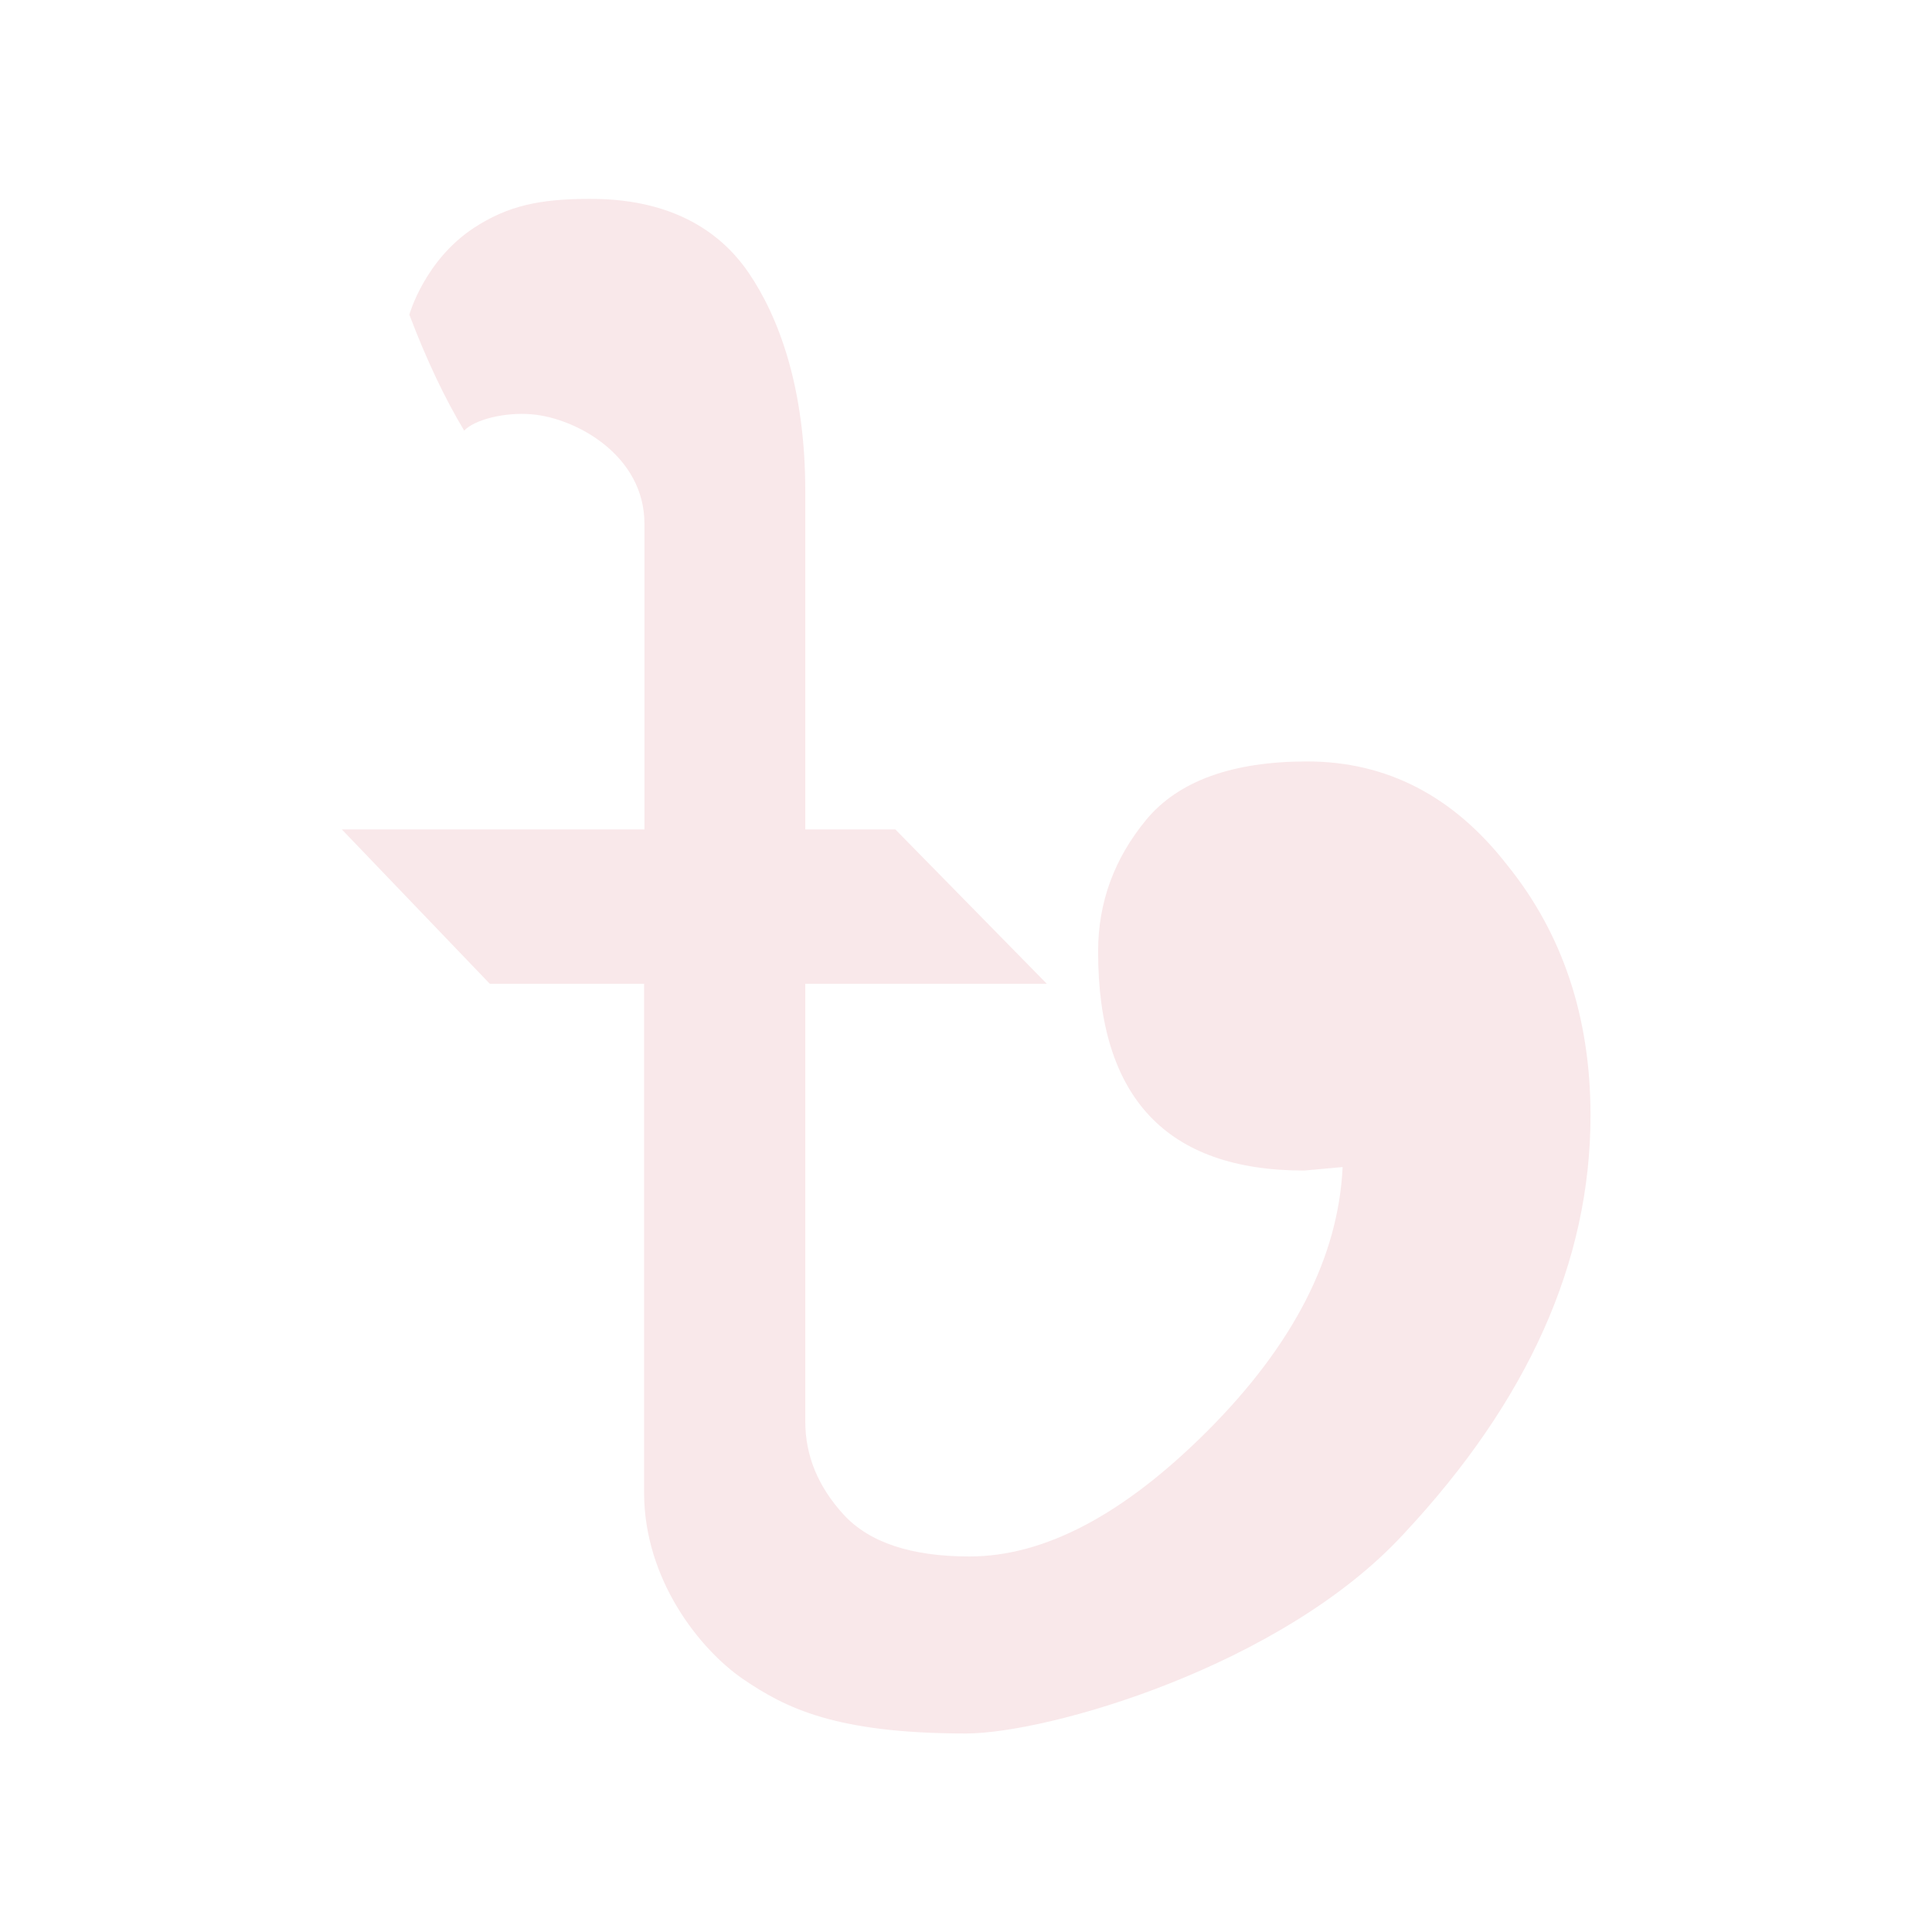
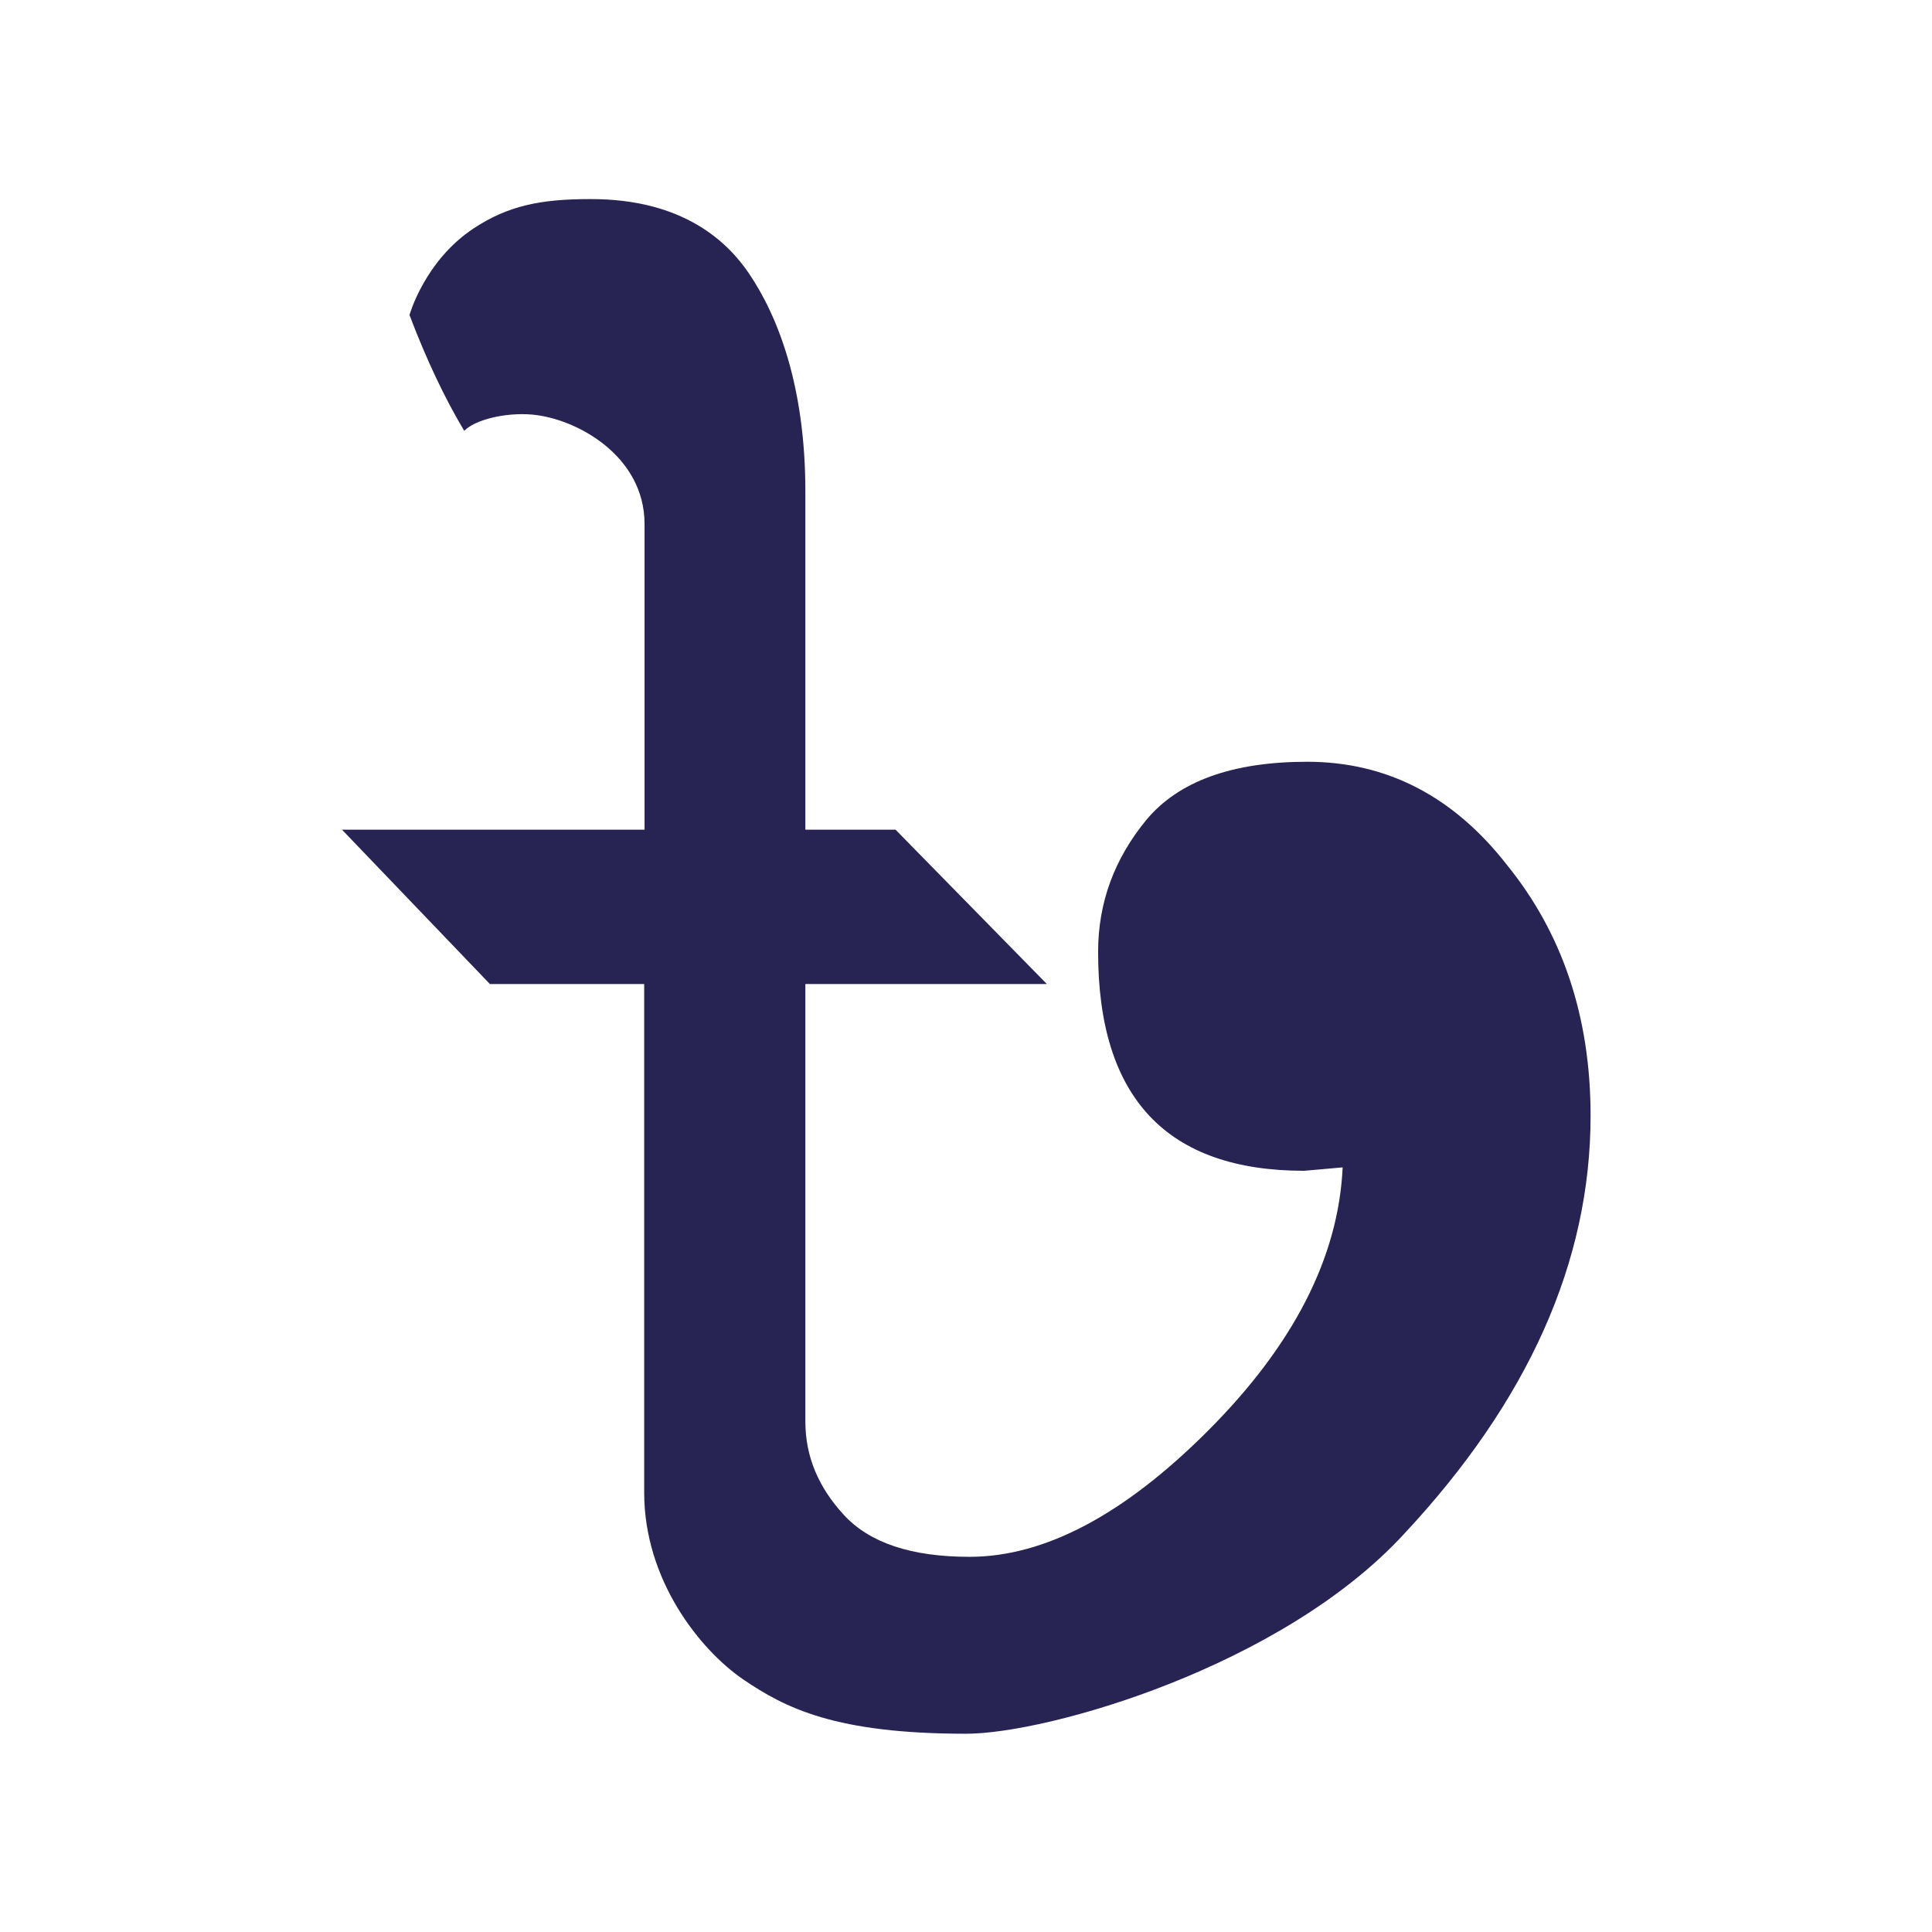
- <svg xmlns="http://www.w3.org/2000/svg" width="16" height="16" viewBox="0 0 16 16" fill="#F9E8EA">
-   <path d="M6.2 2.259C6.447 2.622 6.669 3.206 6.669 4.069V6.869H7.415L8.669 8.147H6.669V11.772C6.669 12.056 6.775 12.312 6.987 12.544C7.2 12.775 7.547 12.89 8.028 12.89C8.65 12.89 9.306 12.544 10 11.85C10.709 11.14 11.084 10.412 11.119 9.665L10.8 9.694C9.662 9.694 9.094 9.091 9.094 7.881C9.094 7.472 9.228 7.109 9.494 6.787C9.759 6.469 10.203 6.306 10.825 6.306C11.481 6.306 12.034 6.59 12.478 7.159C12.94 7.728 13.172 8.422 13.172 9.237C13.172 10.447 12.656 11.6 11.625 12.703C10.612 13.803 8.675 14.356 8 14.356C6.919 14.356 6.503 14.144 6.15 13.903C5.797 13.659 5.334 13.084 5.334 12.359V8.147H4.056L2.831 6.869H5.337V4.337C5.337 3.772 4.772 3.462 4.403 3.431C4.178 3.412 3.931 3.475 3.844 3.566C3.684 3.3 3.531 2.978 3.39 2.606C3.39 2.606 3.515 2.156 3.925 1.887C4.206 1.703 4.472 1.647 4.884 1.647C5.669 1.644 6.031 2.012 6.2 2.259Z" fill="#F9E8EA" />
+ <svg xmlns="http://www.w3.org/2000/svg" width="21" height="21" viewBox="0 0 21 21" fill="none">
+   <g id="Frame">
+     <g id="Group">
+       <path id="Vector" d="M8.138 2.968C8.462 3.444 8.754 4.211 8.754 5.343V9.018H9.734L11.379 10.696H8.754V15.453C8.754 15.827 8.893 16.163 9.172 16.466C9.451 16.77 9.906 16.922 10.538 16.922C11.354 16.922 12.215 16.466 13.126 15.556C14.057 14.625 14.549 13.669 14.594 12.689L14.176 12.726C12.683 12.726 11.936 11.934 11.936 10.347C11.936 9.81 12.113 9.334 12.461 8.911C12.81 8.493 13.392 8.28 14.209 8.28C15.07 8.28 15.796 8.653 16.378 9.399C16.985 10.146 17.289 11.056 17.289 12.127C17.289 13.714 16.612 15.228 15.259 16.676C13.93 18.119 11.387 18.845 10.501 18.845C9.082 18.845 8.536 18.567 8.073 18.251C7.609 17.931 7.002 17.176 7.002 16.224V10.696H5.325L3.717 9.018H7.006V5.696C7.006 4.953 6.264 4.547 5.78 4.506C5.485 4.482 5.161 4.564 5.046 4.683C4.837 4.334 4.636 3.912 4.451 3.424C4.451 3.424 4.615 2.833 5.152 2.48C5.521 2.238 5.87 2.164 6.412 2.164C7.441 2.16 7.917 2.644 8.138 2.968Z" fill="#272454" />
+     </g>
+   </g>
</svg>
